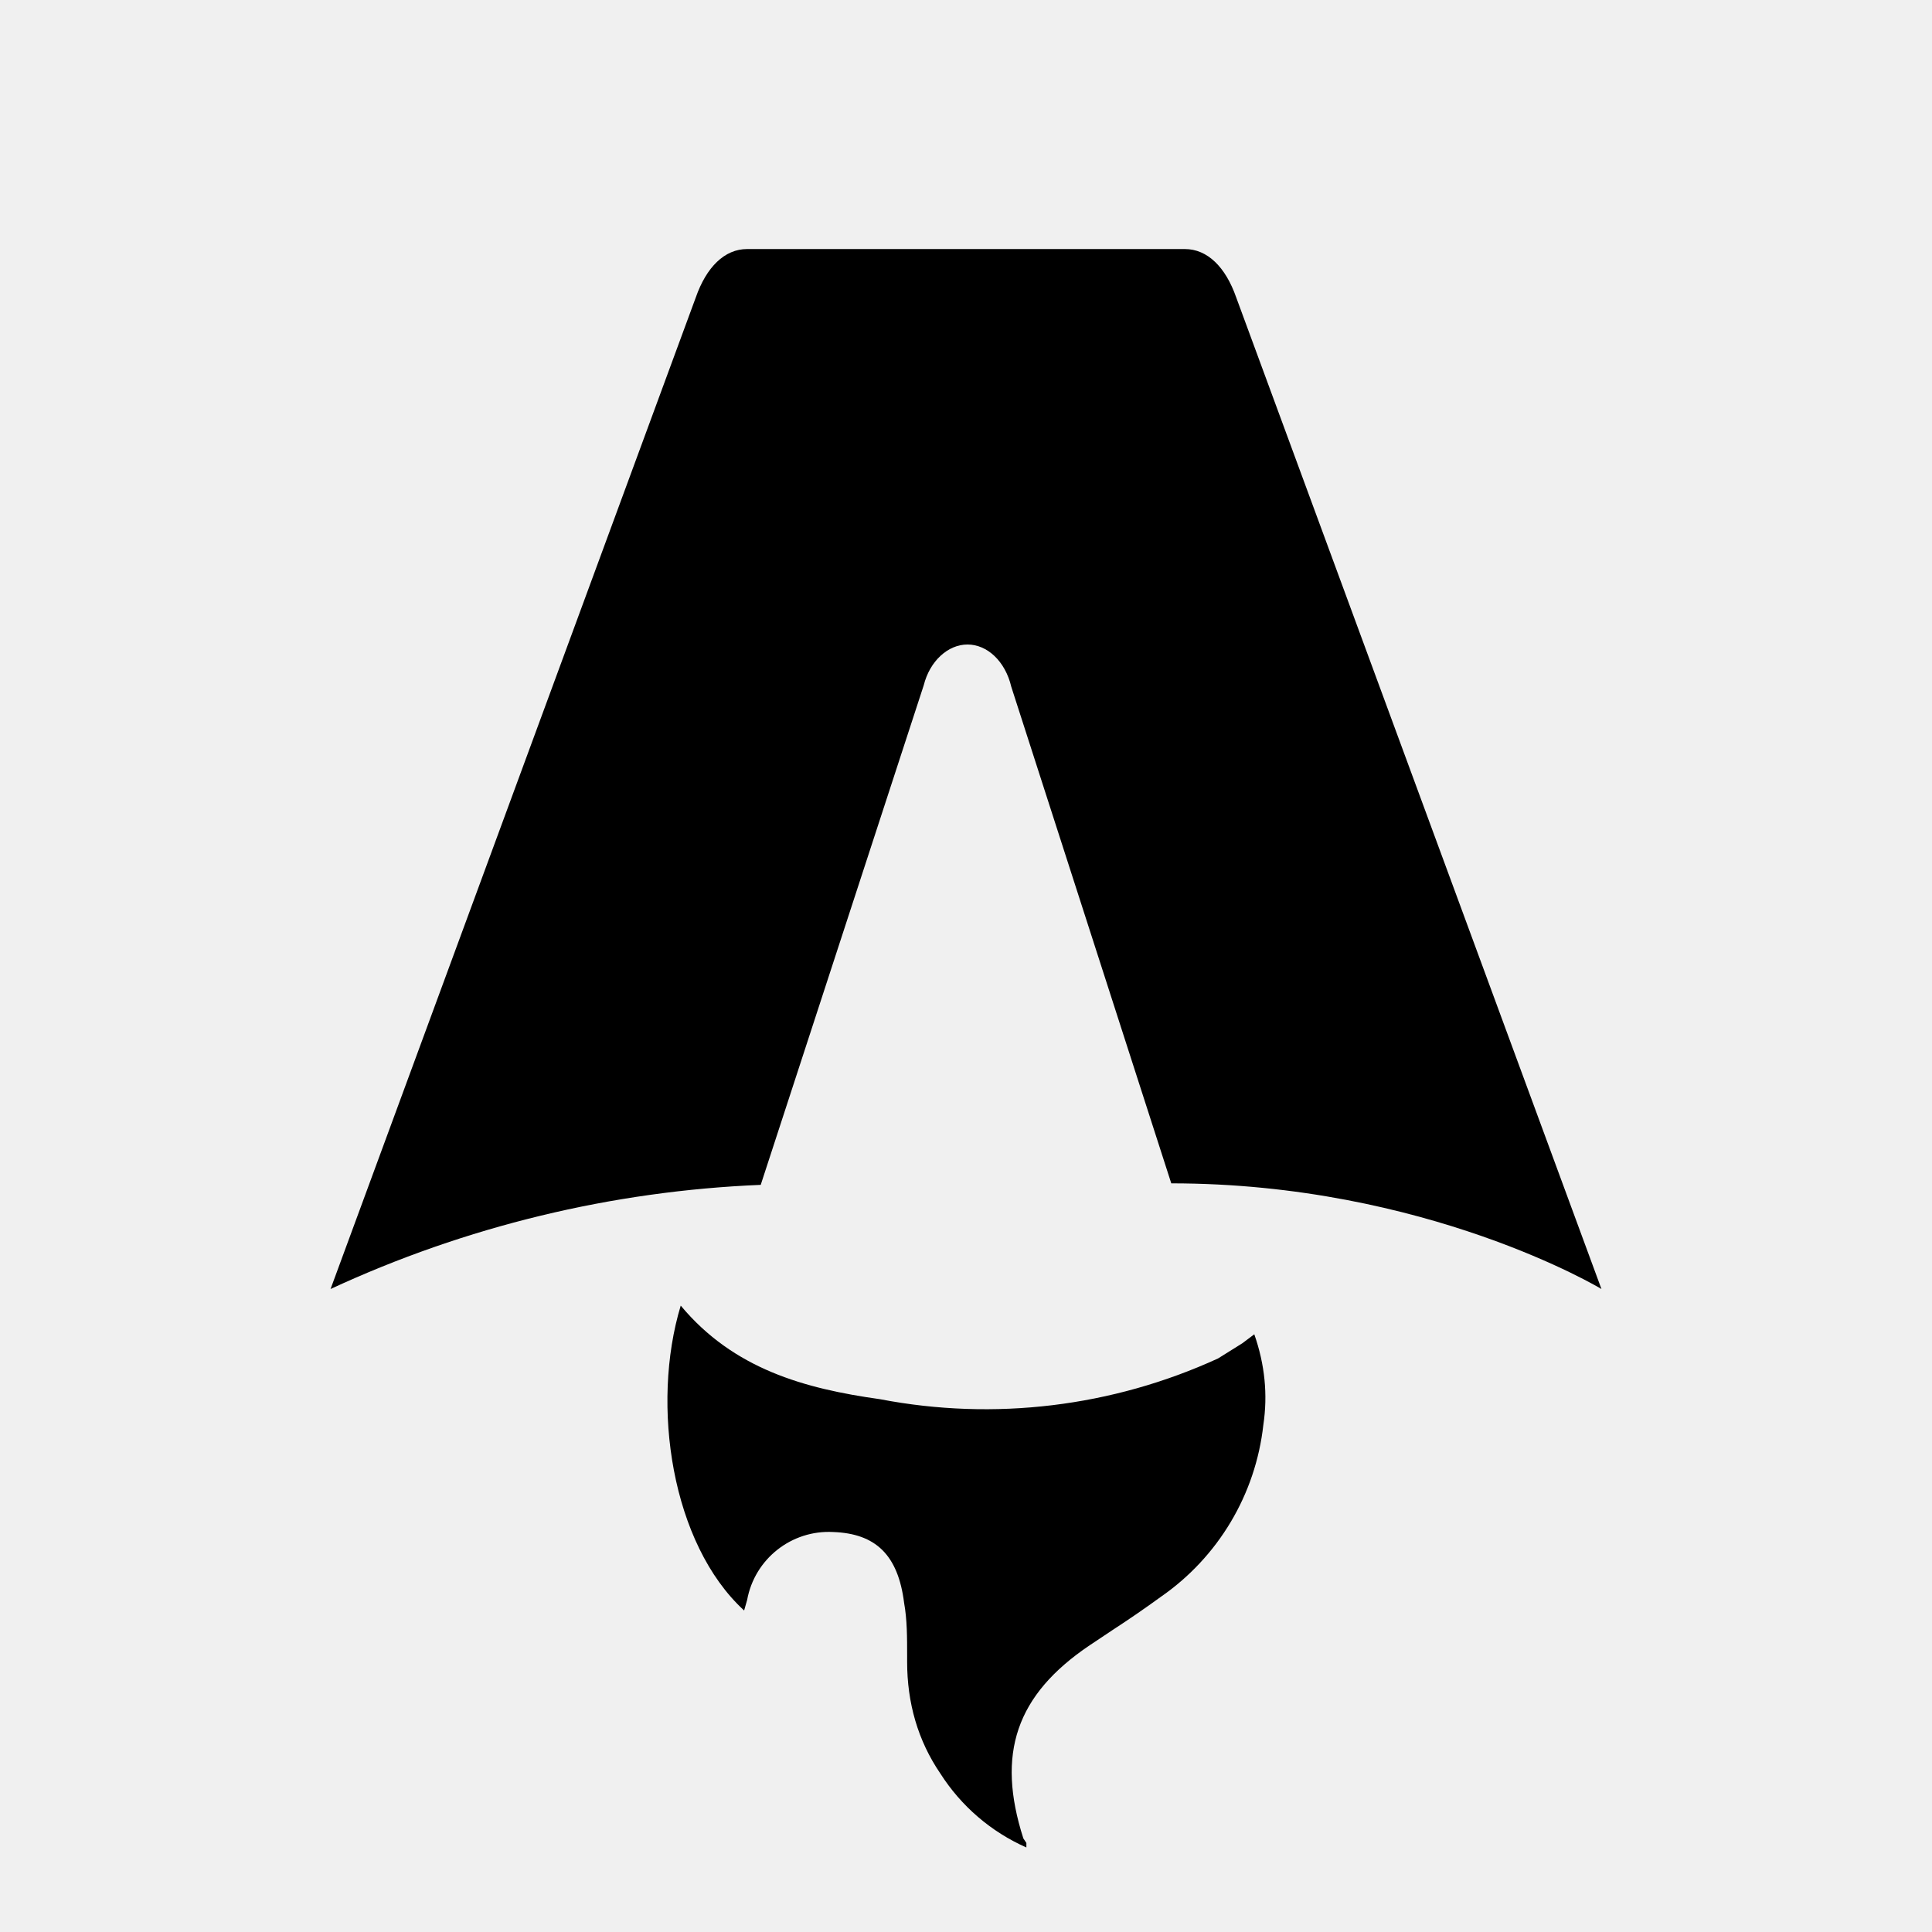
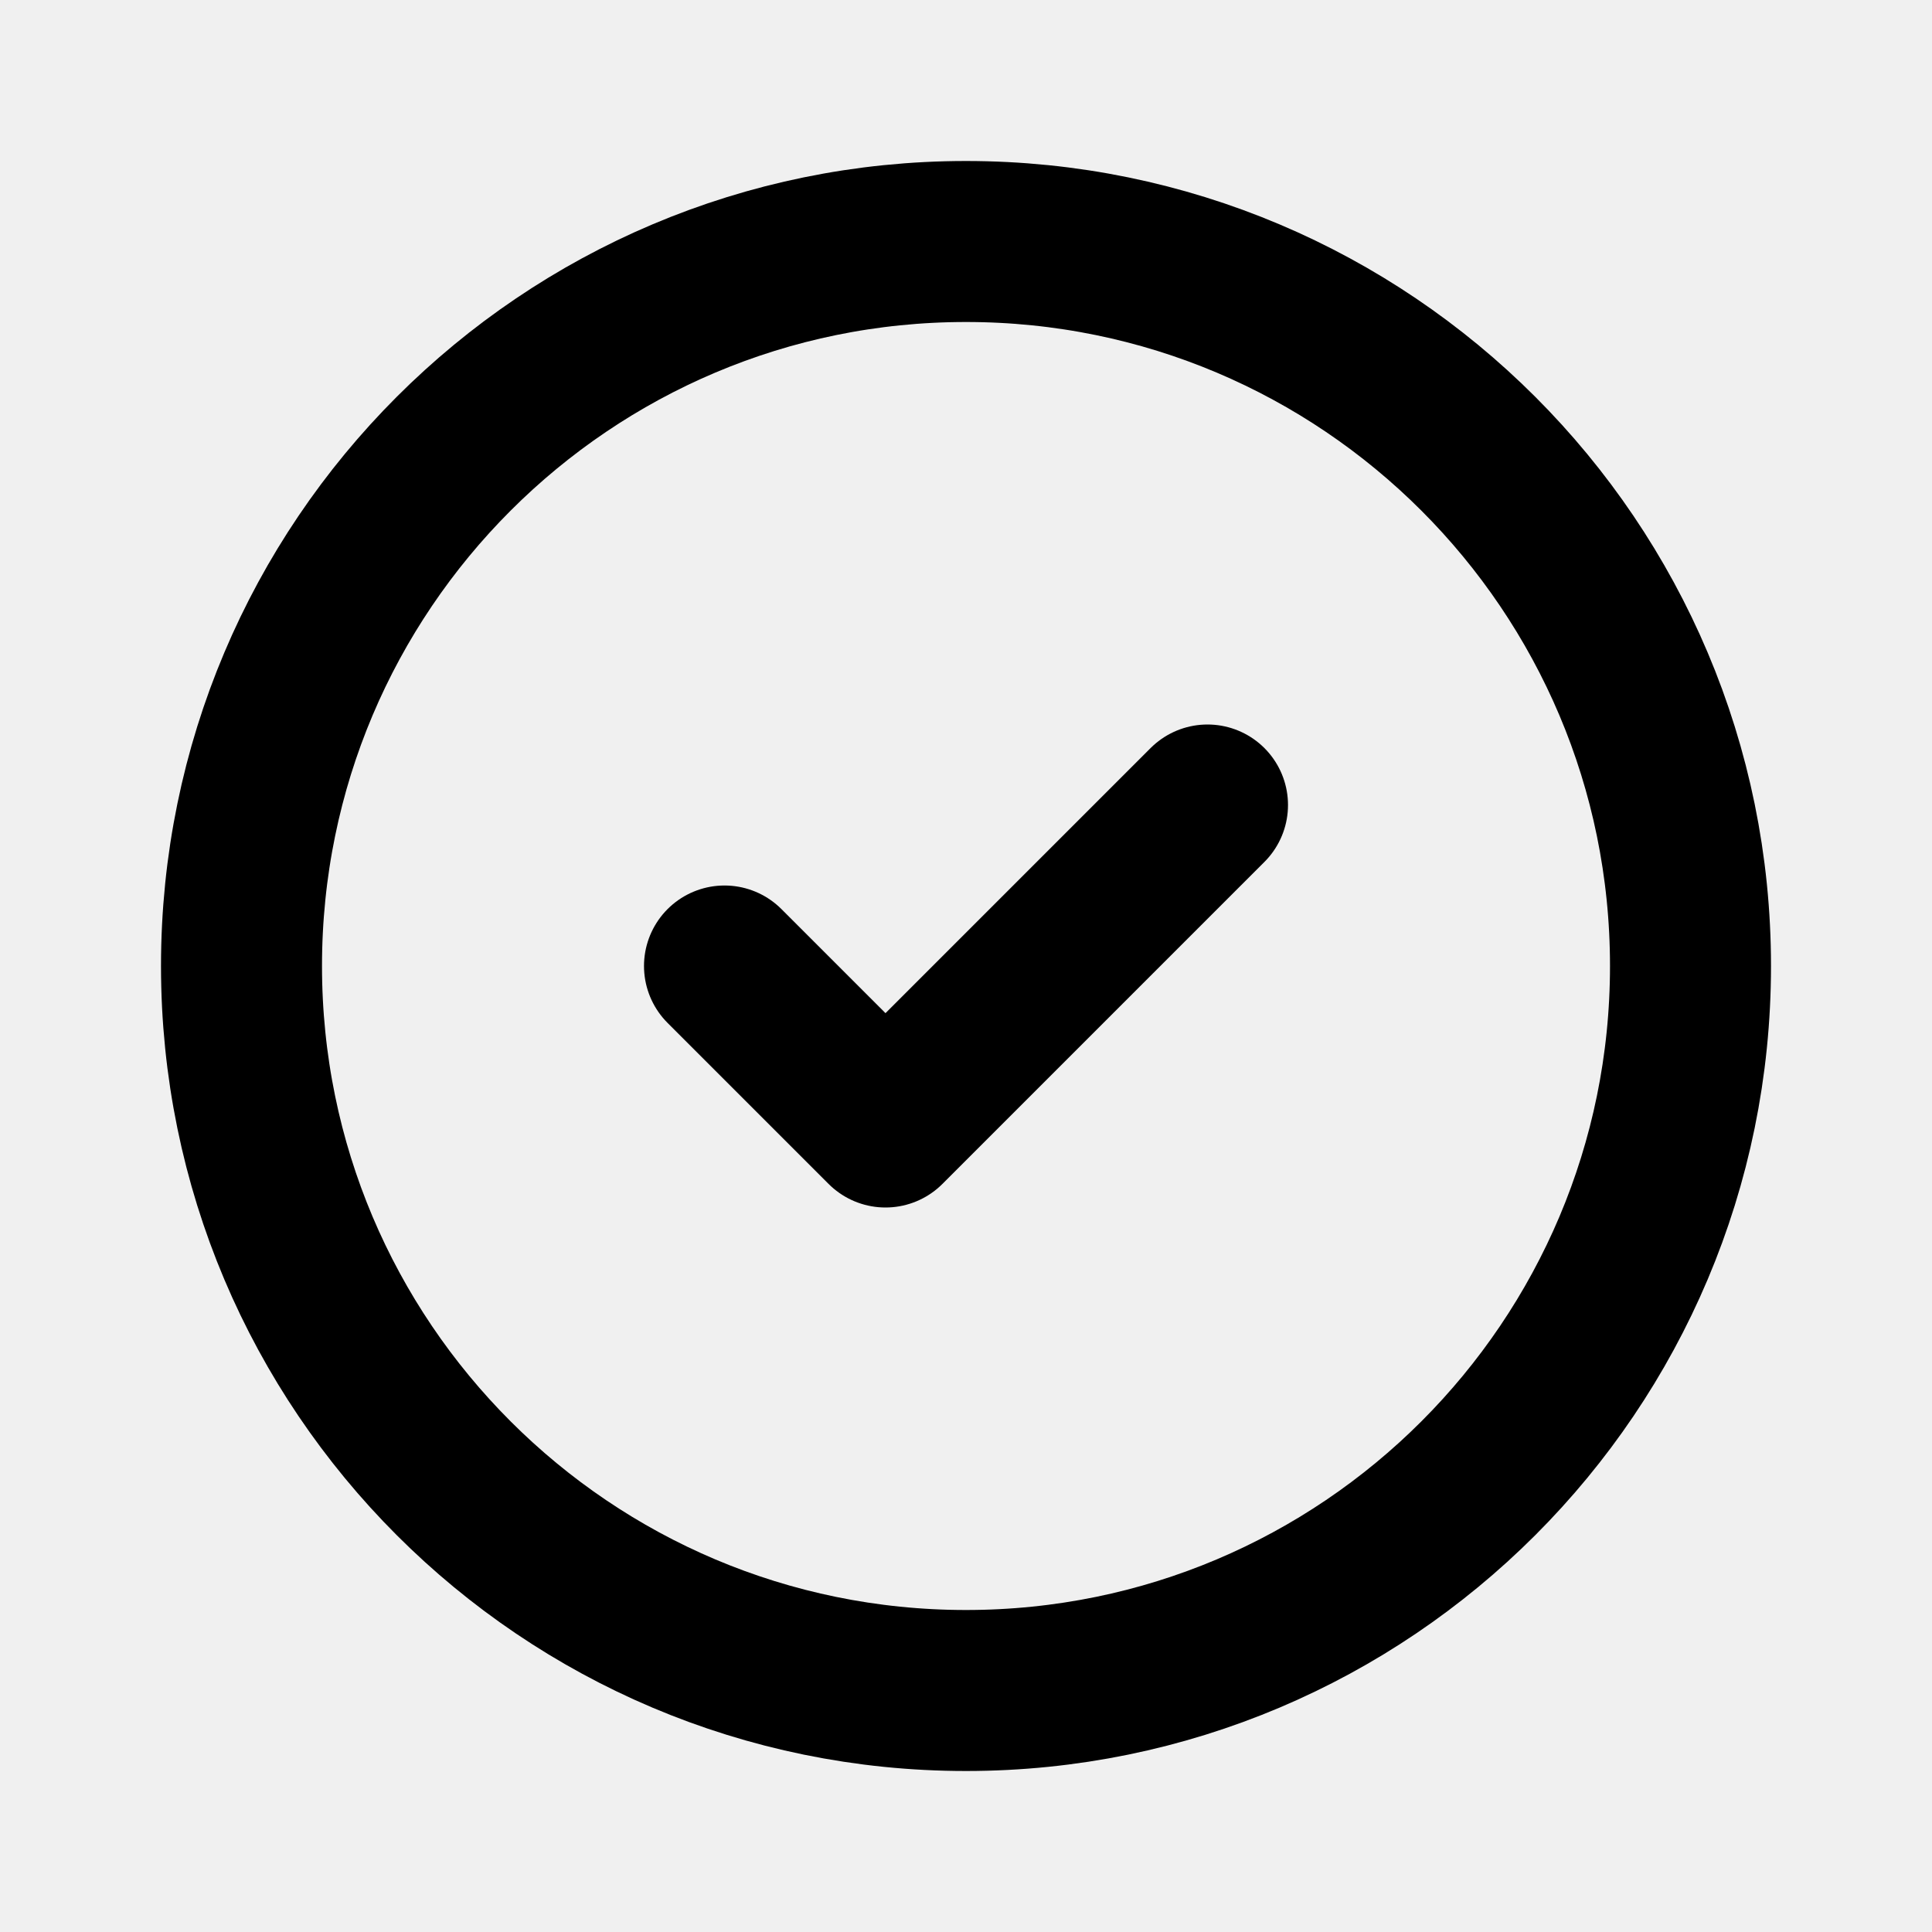
- <svg xmlns="http://www.w3.org/2000/svg" fill="none" viewBox="0 0 128 128">
-   <path d="M50.4 78.5a75.1 75.1 0 0 0-28.5 6.9l24.2-65.7c.7-2 1.9-3.2 3.4-3.2h29c1.5 0 2.7 1.2 3.4 3.2l24.2 65.7s-11.6-7-28.5-7L67 45.5c-.4-1.7-1.6-2.8-2.9-2.8-1.3 0-2.5 1.1-2.9 2.7L50.4 78.5Zm-1.1 28.2Zm-4.2-20.2c-2 6.6-.6 15.8 4.2 20.2a17.5 17.5 0 0 1 .2-.7 5.5 5.5 0 0 1 5.7-4.5c2.8.1 4.3 1.5 4.7 4.7.2 1.1.2 2.3.2 3.5v.4c0 2.7.7 5.2 2.2 7.4a13 13 0 0 0 5.7 4.9v-.3l-.2-.3c-1.8-5.6-.5-9.5 4.4-12.8l1.5-1a73 73 0 0 0 3.2-2.2 16 16 0 0 0 6.8-11.4c.3-2 .1-4-.6-6l-.8.6-1.6 1a37 37 0 0 1-22.4 2.7c-5-.7-9.7-2-13.2-6.2Z" />
-   <style>
-         path { fill: #000; }
-         @media (prefers-color-scheme: dark) {
-             path { fill: #FFF; }
-         }
-     </style>
+ <svg xmlns="http://www.w3.org/2000/svg" width="24" height="24" viewBox="0 0 24 24" fill="none" stroke="currentColor" stroke-width="2" stroke-linecap="round" stroke-linejoin="round" class="icon icon-tabler icons-tabler-outline icon-tabler-circle-check">
+   <path stroke="none" d="M0 0h24v24H0z" fill="none" />
+   <path d="M12 12m-9 0a9 9 0 1 0 18 0a9 9 0 1 0 -18 0" />
+   <path d="M9 12l2 2l4 -4" />
</svg>
